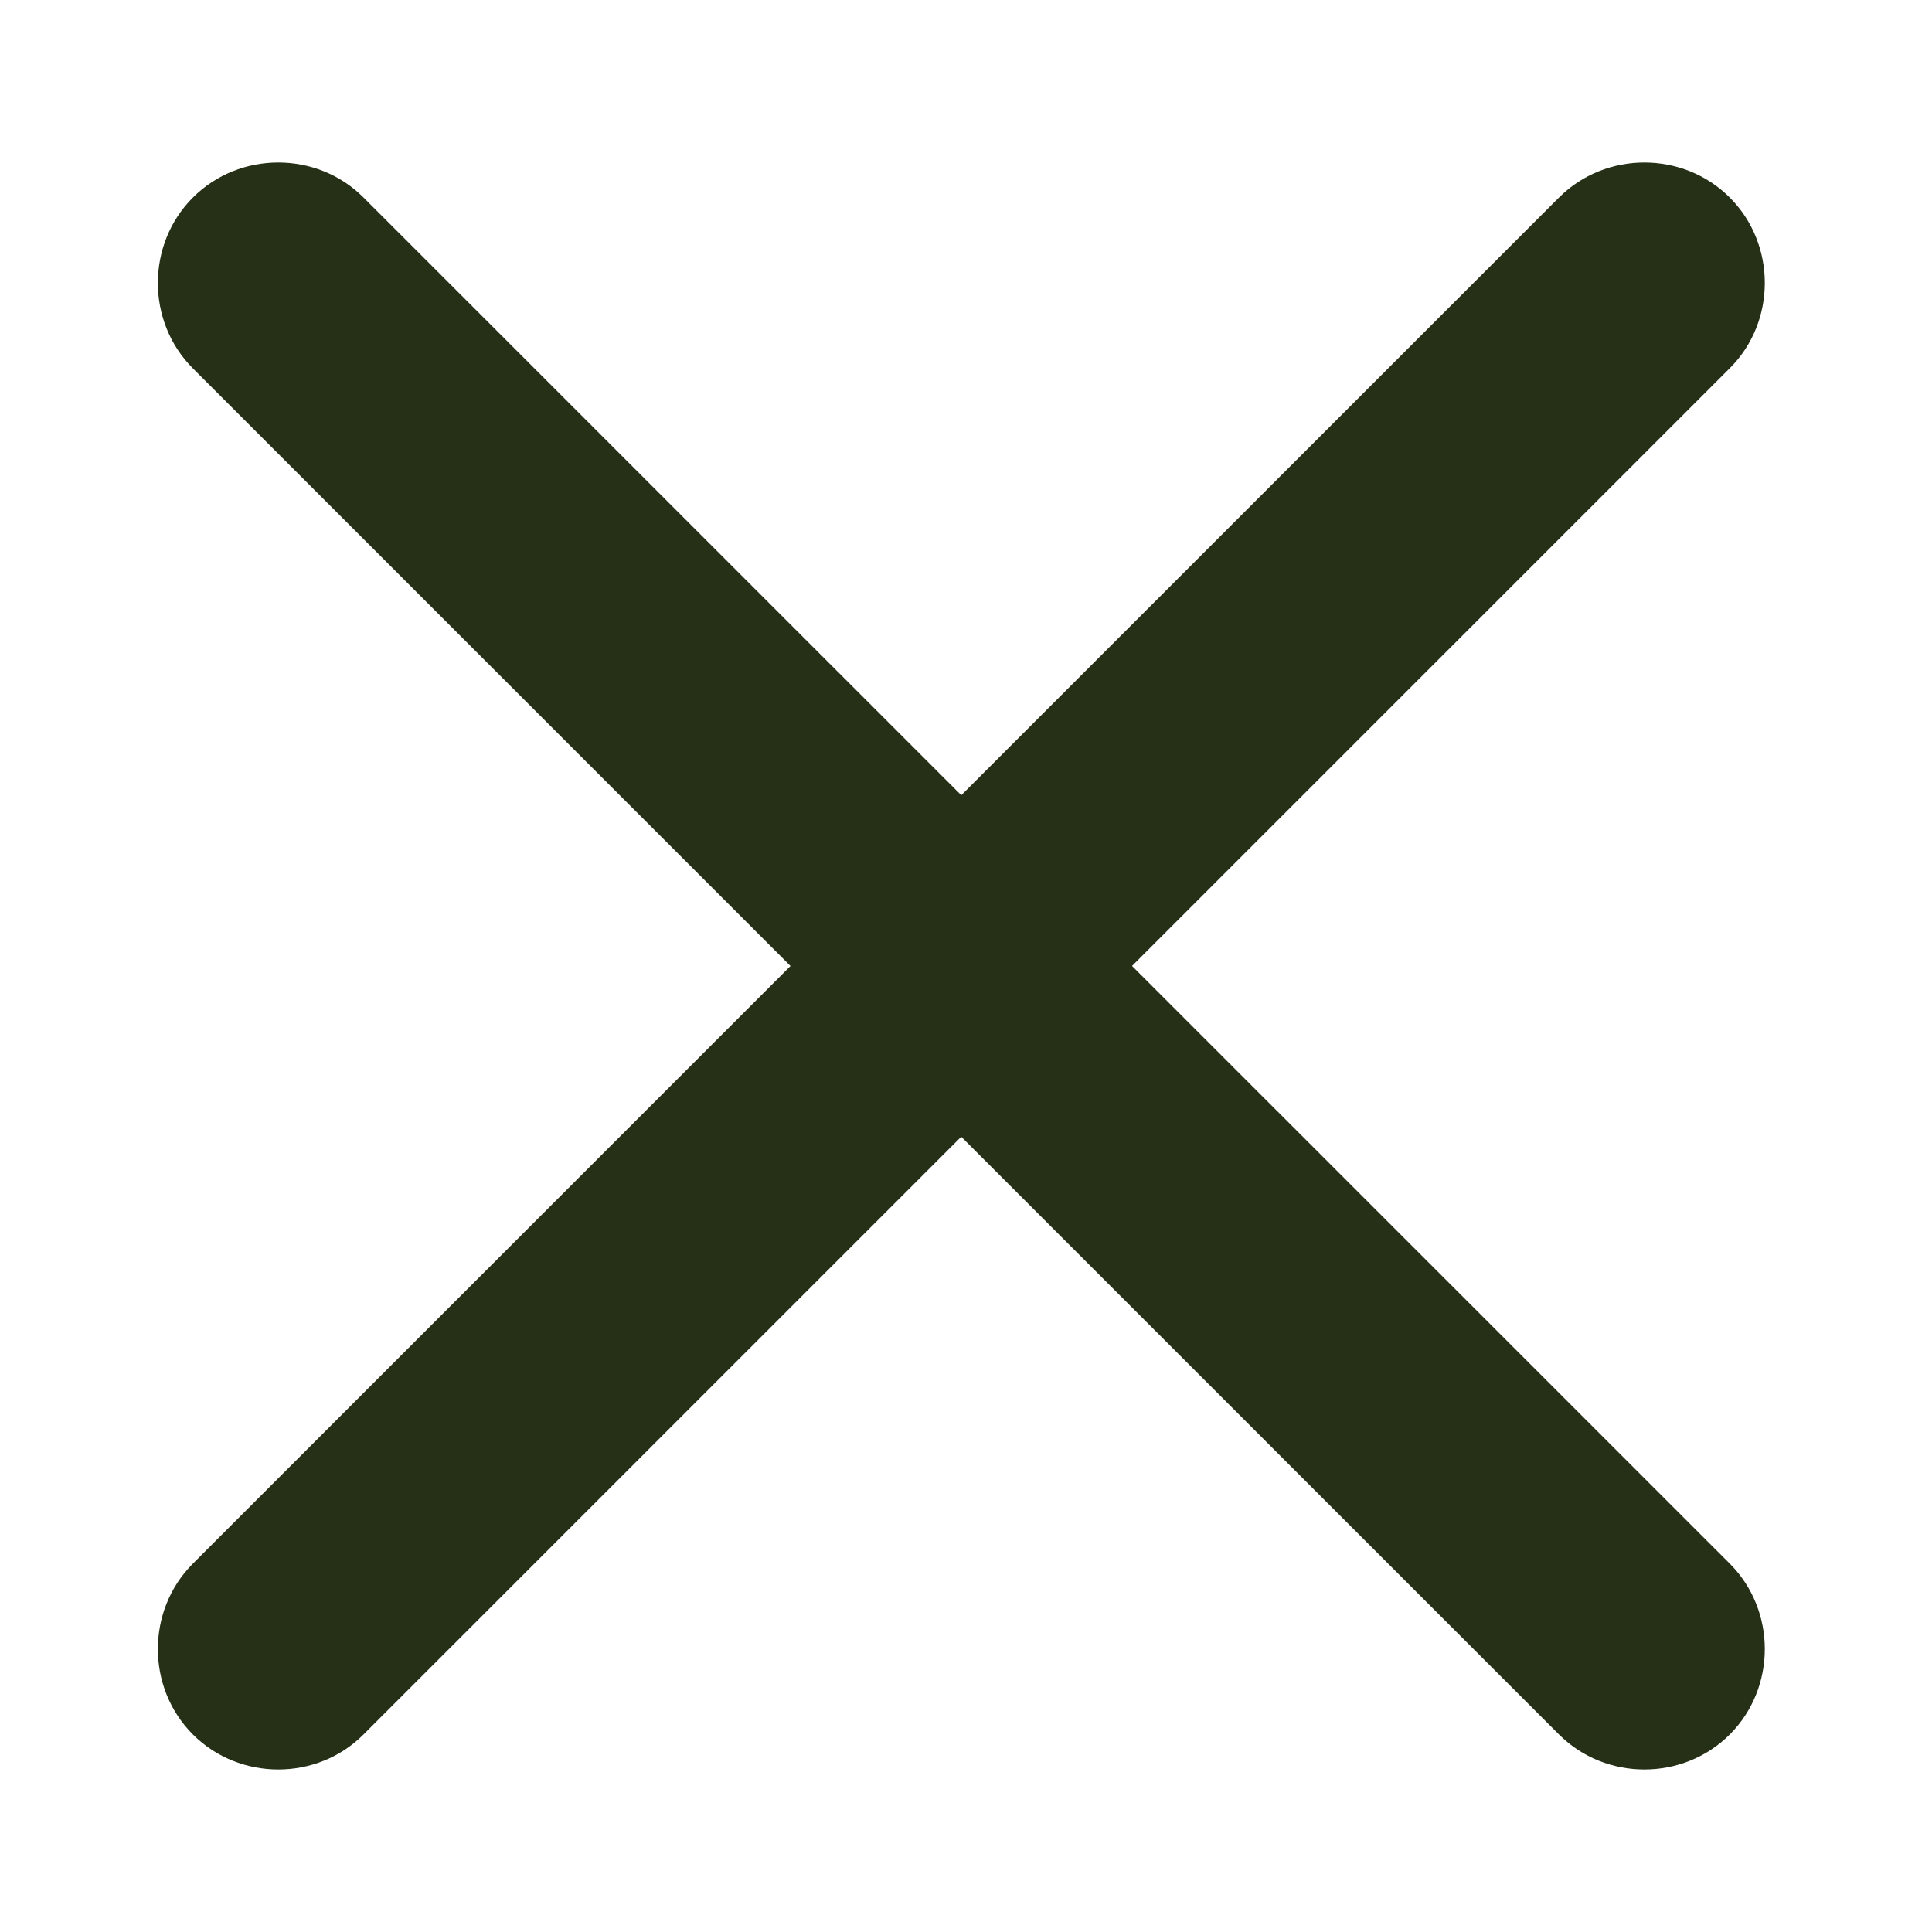
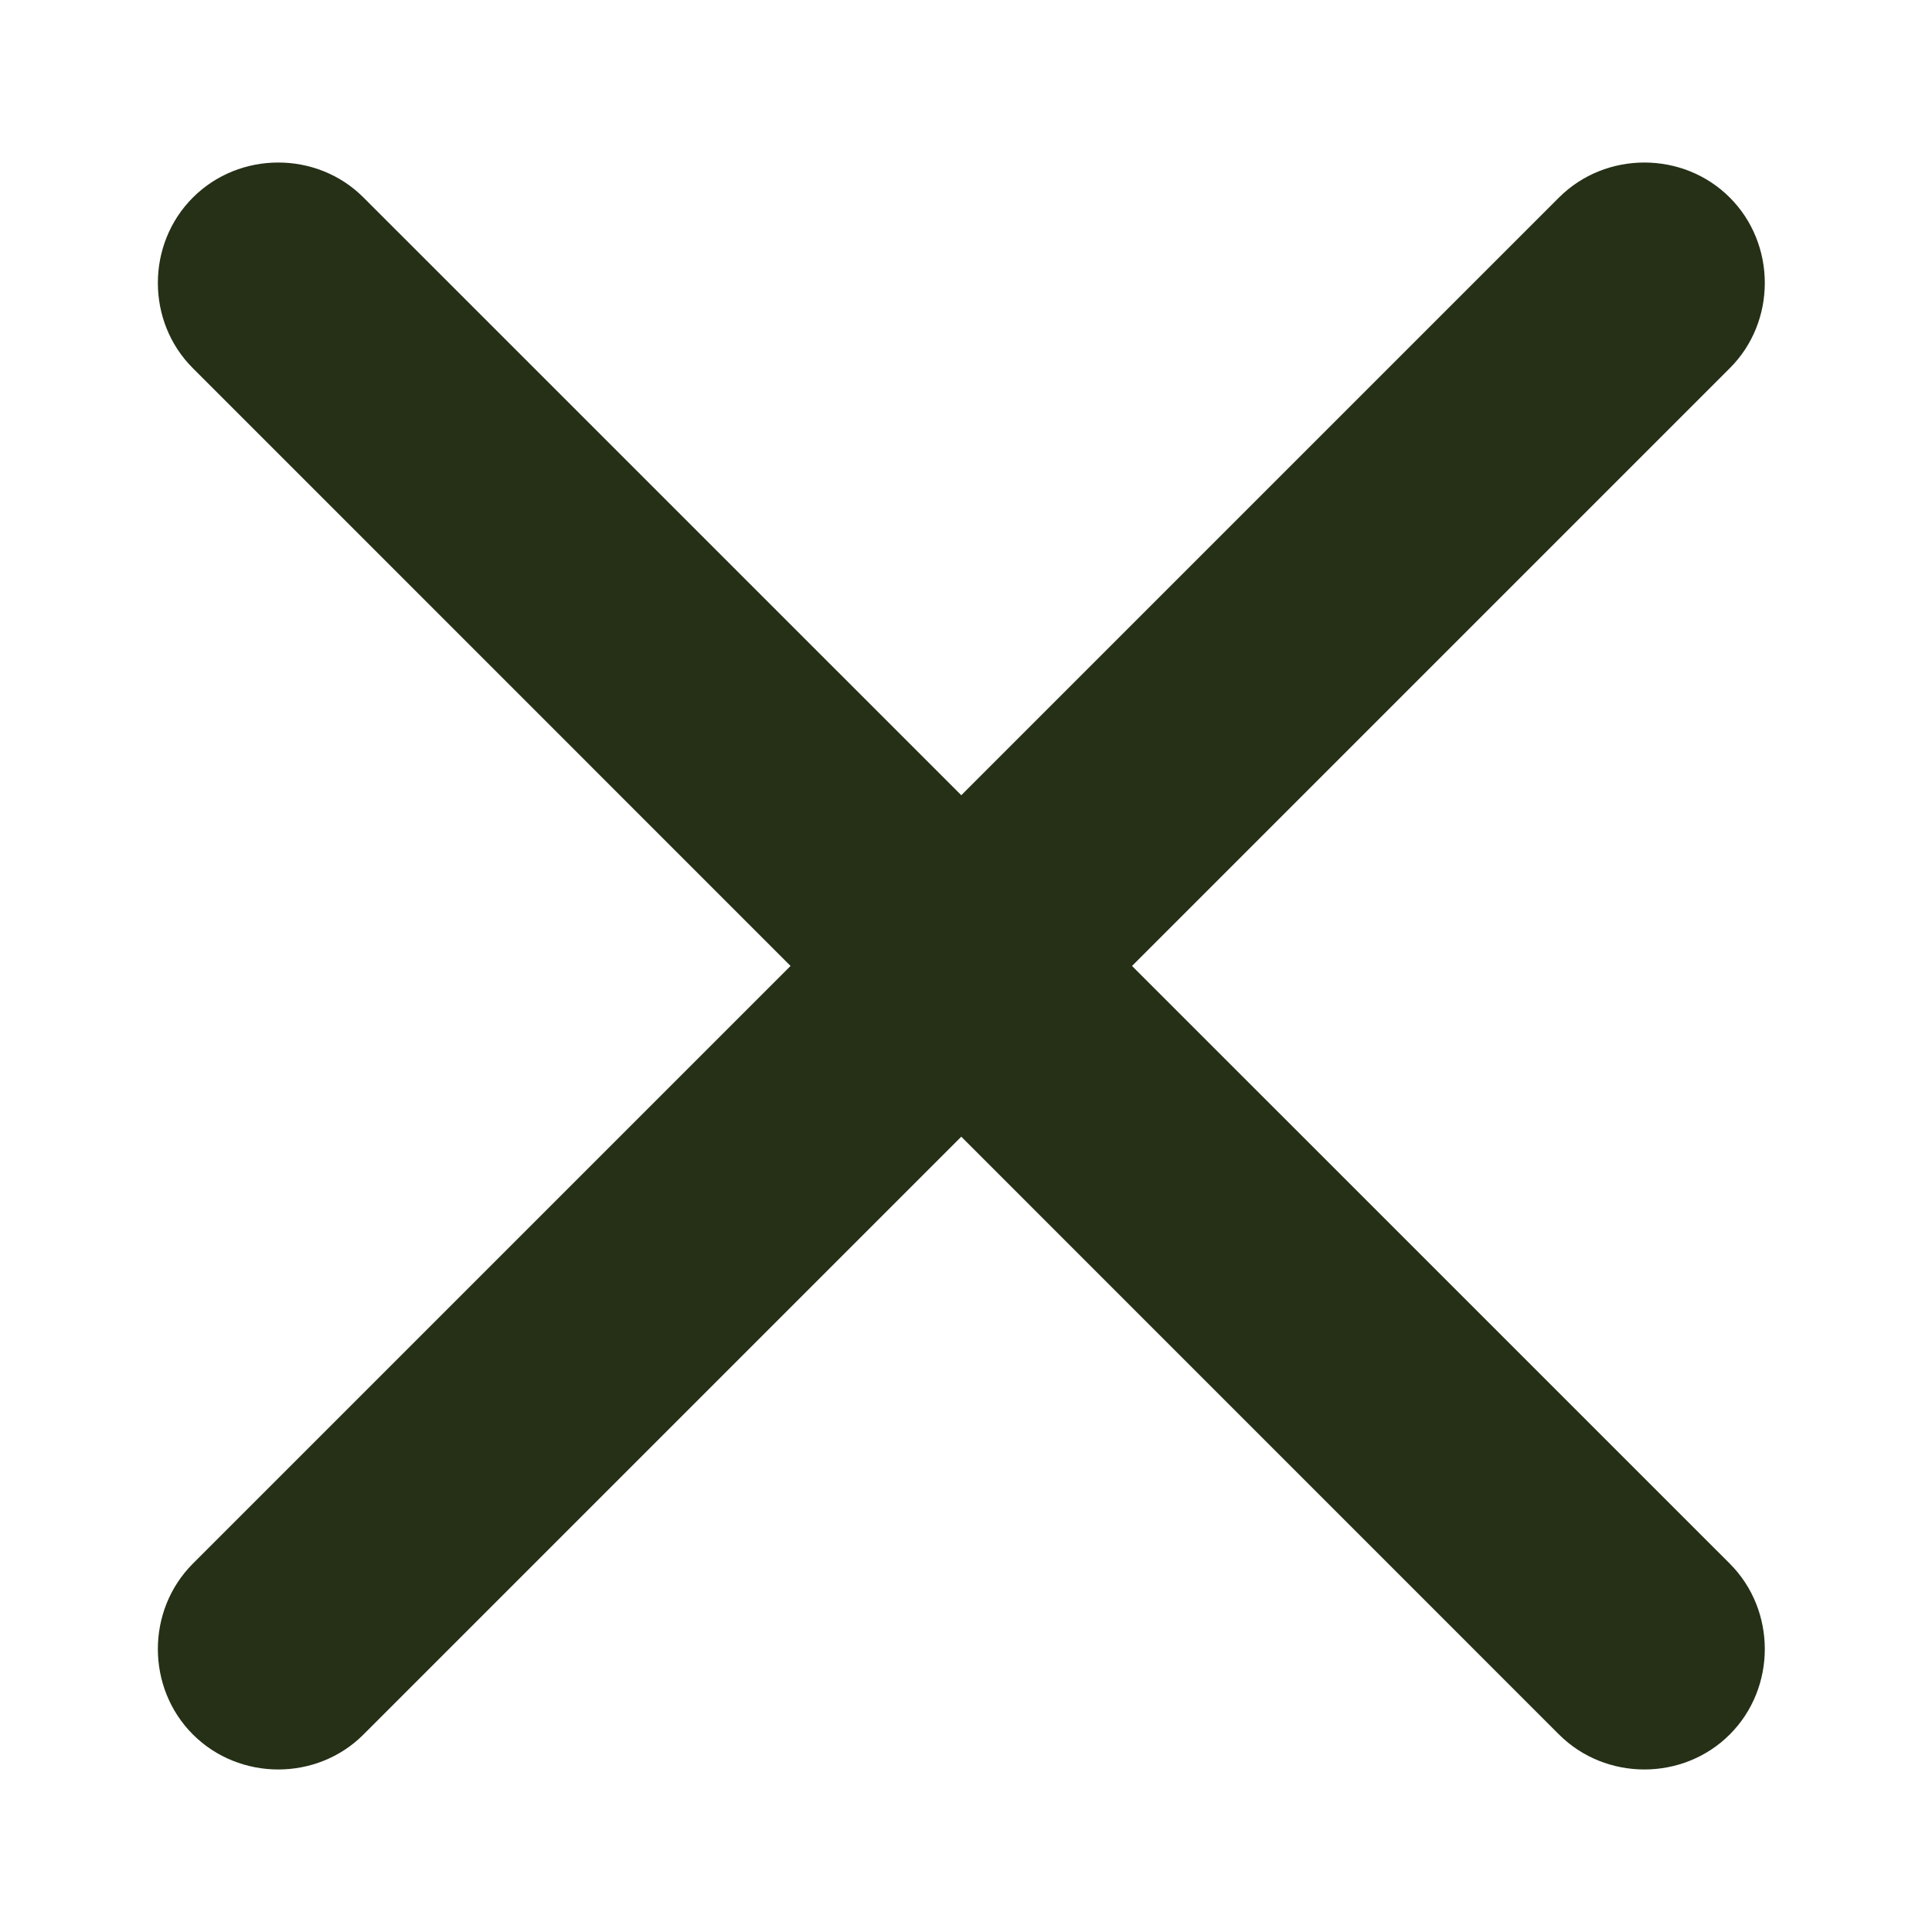
<svg xmlns="http://www.w3.org/2000/svg" width="12" height="12" viewBox="0 0 12 12" fill="none">
  <path d="M10.744 2.287L2.258 10.773C1.969 11.063 1.488 11.063 1.198 10.773C0.908 10.483 0.908 10.002 1.198 9.712L9.683 1.227C9.973 0.937 10.454 0.937 10.744 1.227C11.034 1.517 11.034 1.998 10.744 2.287Z" fill="#253017" />
-   <path d="M10.744 10.773C10.454 11.063 9.973 11.063 9.683 10.773L1.198 2.288C0.908 1.998 0.908 1.517 1.198 1.227C1.488 0.937 1.969 0.937 2.258 1.227L10.744 9.712C11.034 10.002 11.034 10.483 10.744 10.773Z" fill="#253017" />
+   <path d="M10.744 10.773C10.454 11.063 9.973 11.063 9.683 10.773L1.198 2.287C0.908 1.998 0.908 1.517 1.198 1.227C1.488 0.937 1.969 0.937 2.258 1.227L10.744 9.712C11.034 10.002 11.034 10.483 10.744 10.773Z" fill="#253017" />
</svg>
